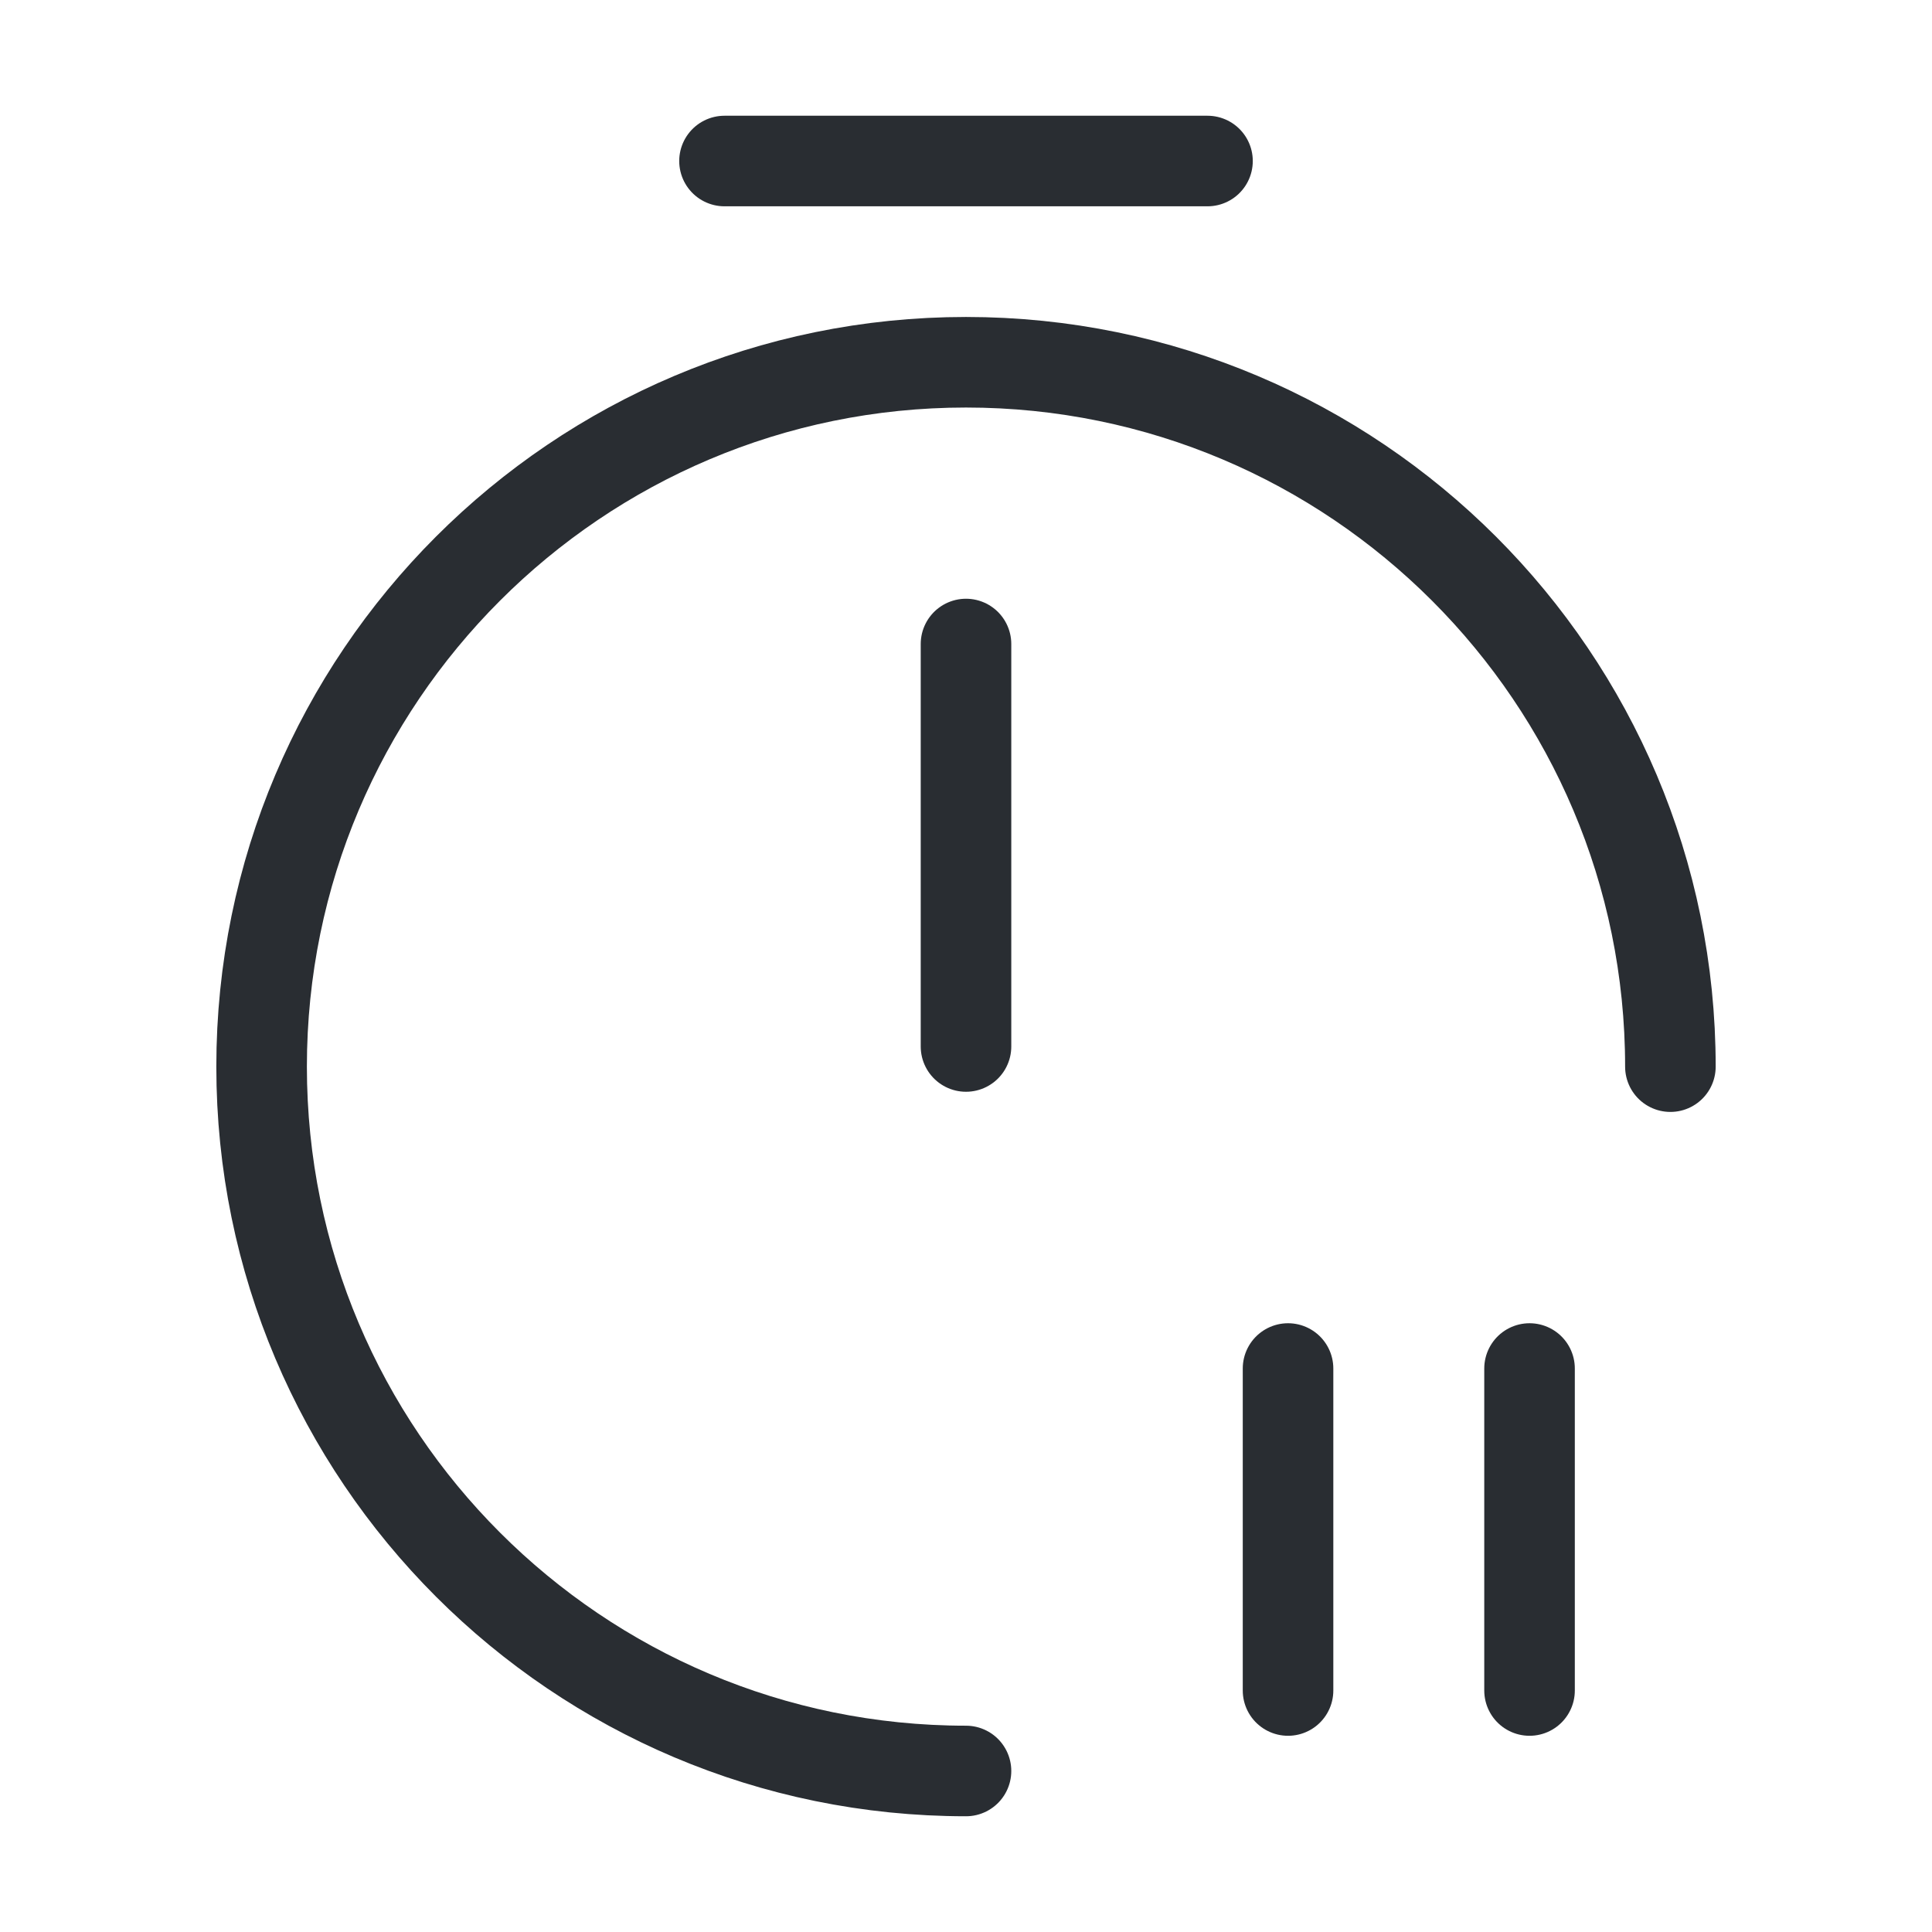
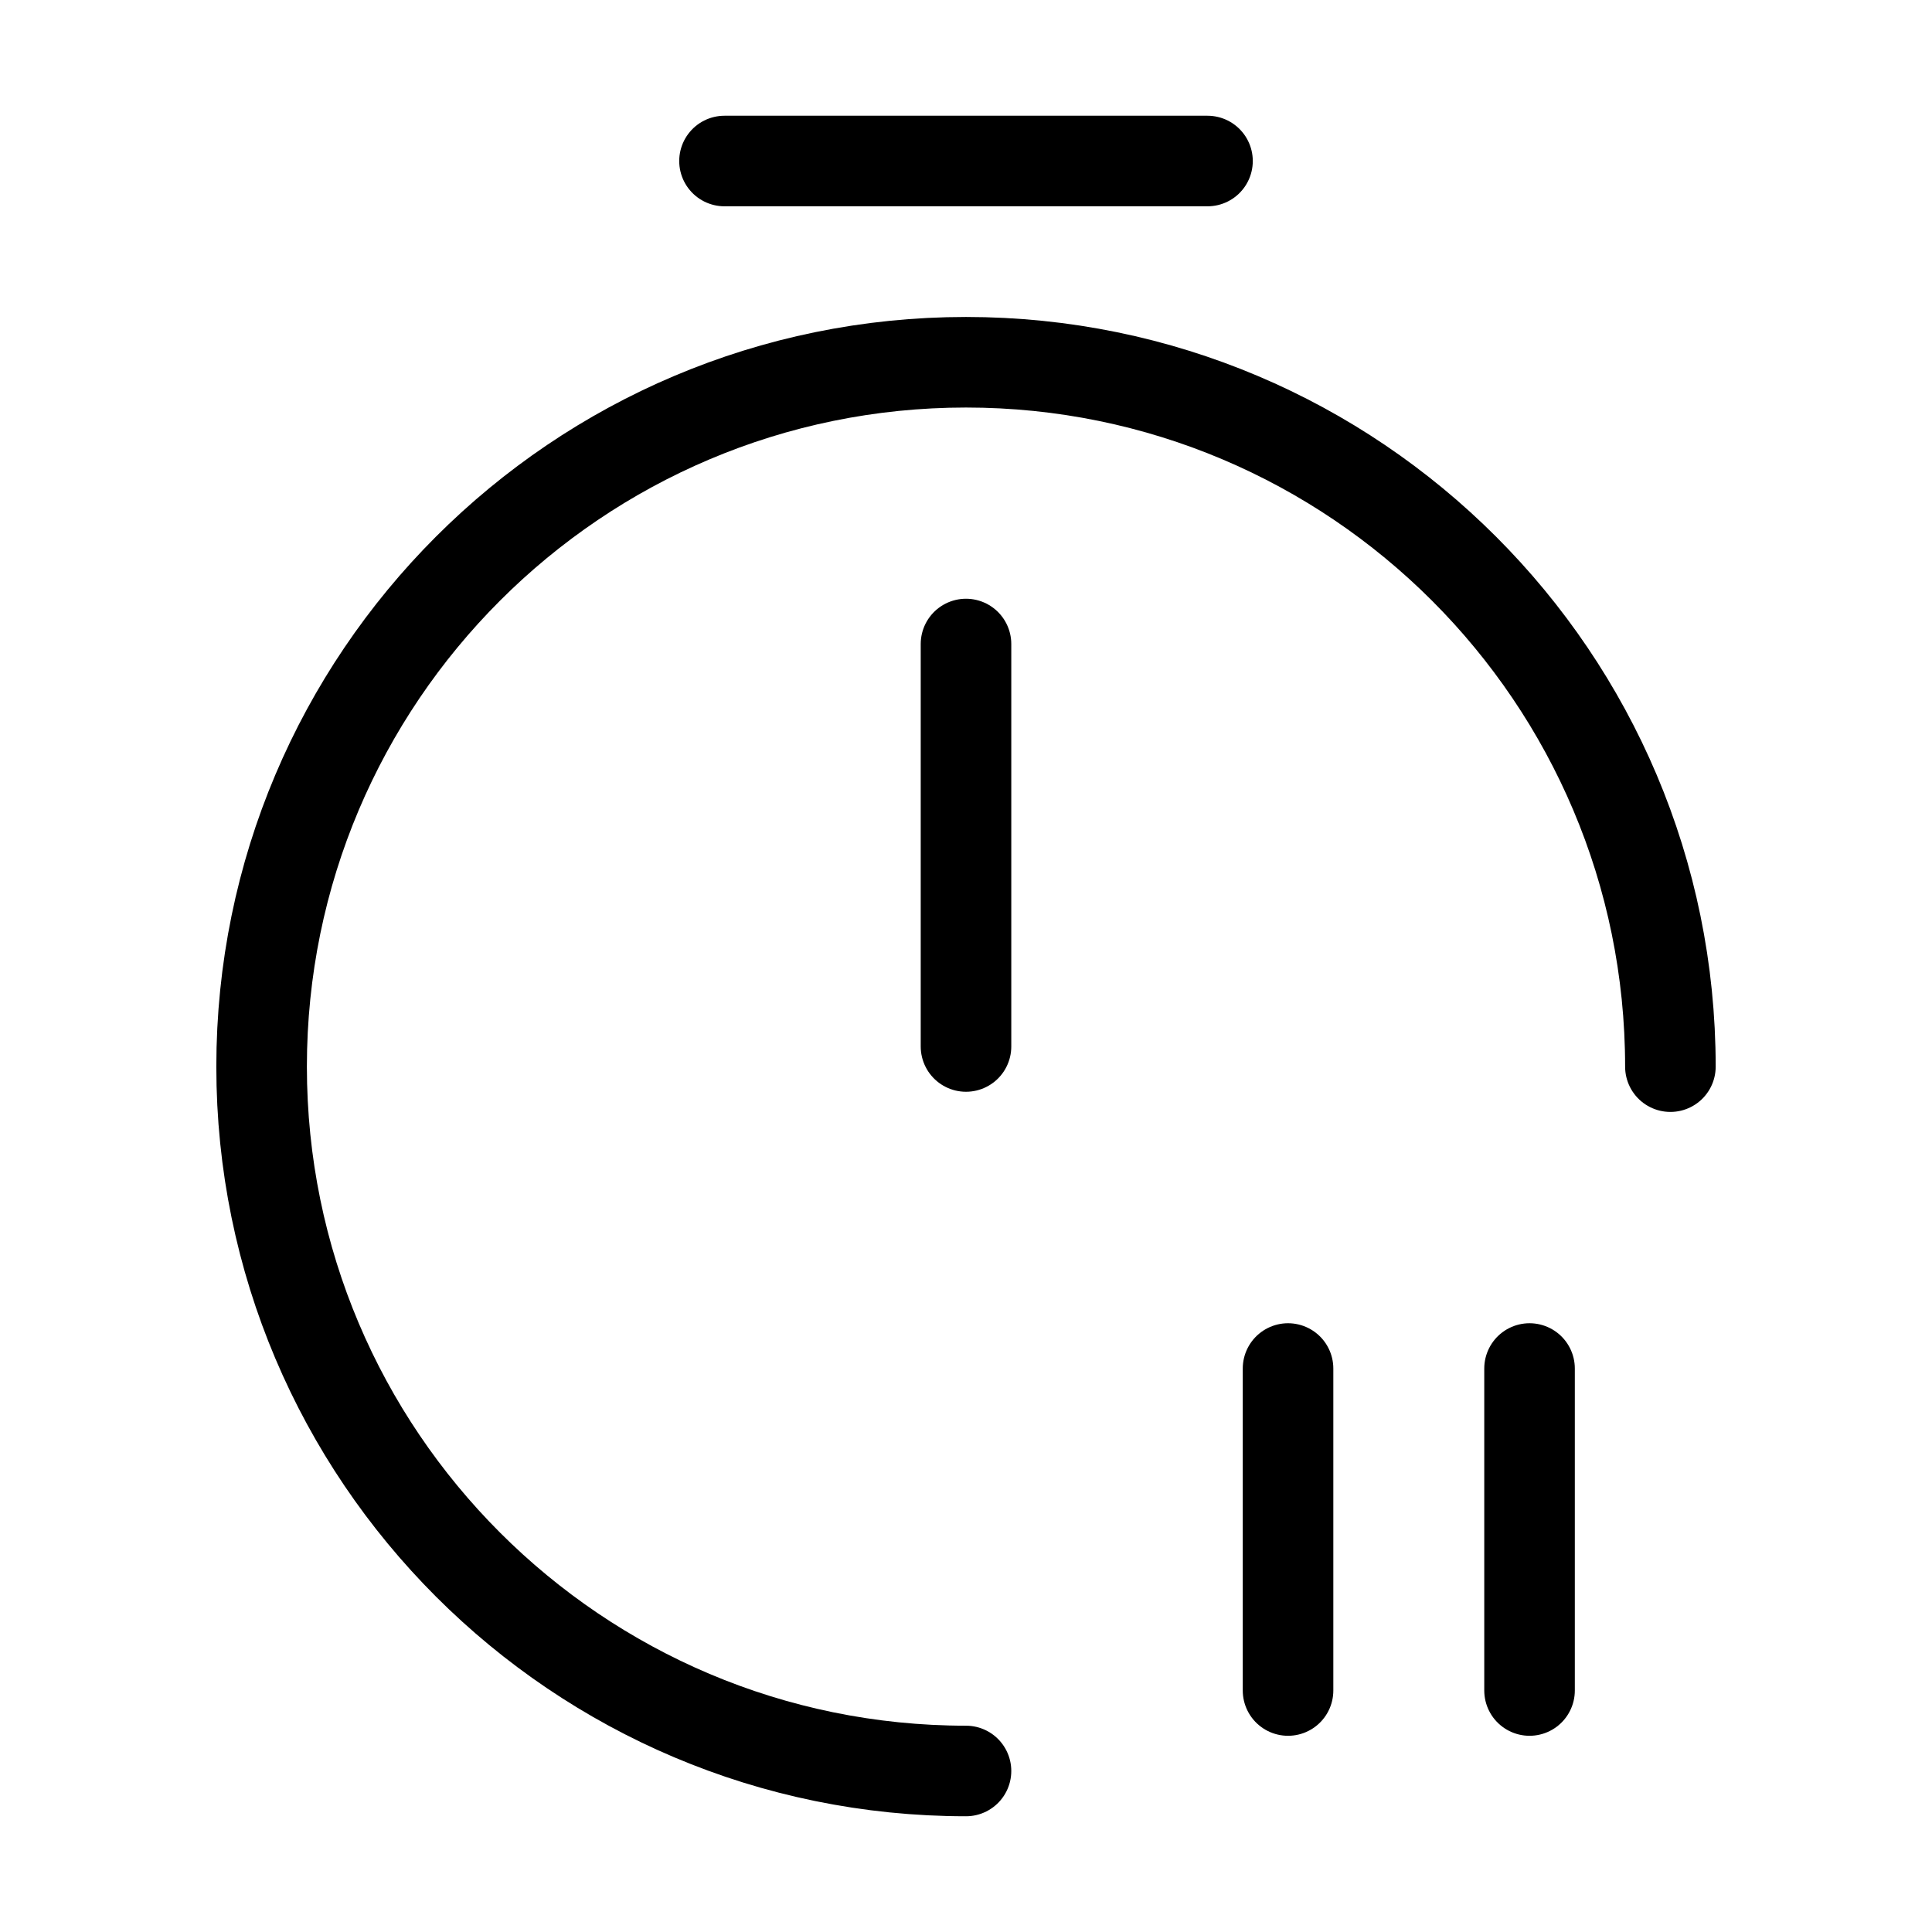
<svg xmlns="http://www.w3.org/2000/svg" width="32" height="32" viewBox="0 0 32 32" fill="none">
-   <path d="M16 29.333C9.56 29.333 4.333 24.107 4.333 17.667C4.333 11.227 9.56 6 16 6C22.44 6 27.667 11.227 27.667 17.667" stroke="#292D32" stroke-width="1.5" stroke-linecap="round" stroke-linejoin="round" />
-   <path d="M16 10.667V17.333" stroke="#292D32" stroke-width="1.5" stroke-linecap="round" stroke-linejoin="round" />
-   <path d="M12 2.667H20" stroke="#292D32" stroke-width="1.5" stroke-miterlimit="10" stroke-linecap="round" stroke-linejoin="round" />
-   <path d="M25.334 22.667V28" stroke="#292D32" stroke-width="1.5" stroke-linecap="round" stroke-linejoin="round" />
-   <path d="M21.334 22.667V28" stroke="#292D32" stroke-width="1.5" stroke-linecap="round" stroke-linejoin="round" />
+   <path d="M16 29.333C9.56 29.333 4.333 24.107 4.333 17.667C4.333 11.227 9.56 6 16 6C22.44 6 27.667 11.227 27.667 17.667" stroke="#000" stroke-width="1.5" stroke-linecap="round" stroke-linejoin="round" />
+   <path d="M16 10.667V17.333" stroke="#000" stroke-width="1.5" stroke-linecap="round" stroke-linejoin="round" />
+   <path d="M12 2.667H20" stroke="#000" stroke-width="1.5" stroke-miterlimit="10" stroke-linecap="round" stroke-linejoin="round" />
+   <path d="M25.334 22.667V28" stroke="#000" stroke-width="1.5" stroke-linecap="round" stroke-linejoin="round" />
+   <path d="M21.334 22.667V28" stroke="#000" stroke-width="1.5" stroke-linecap="round" stroke-linejoin="round" />
</svg>
